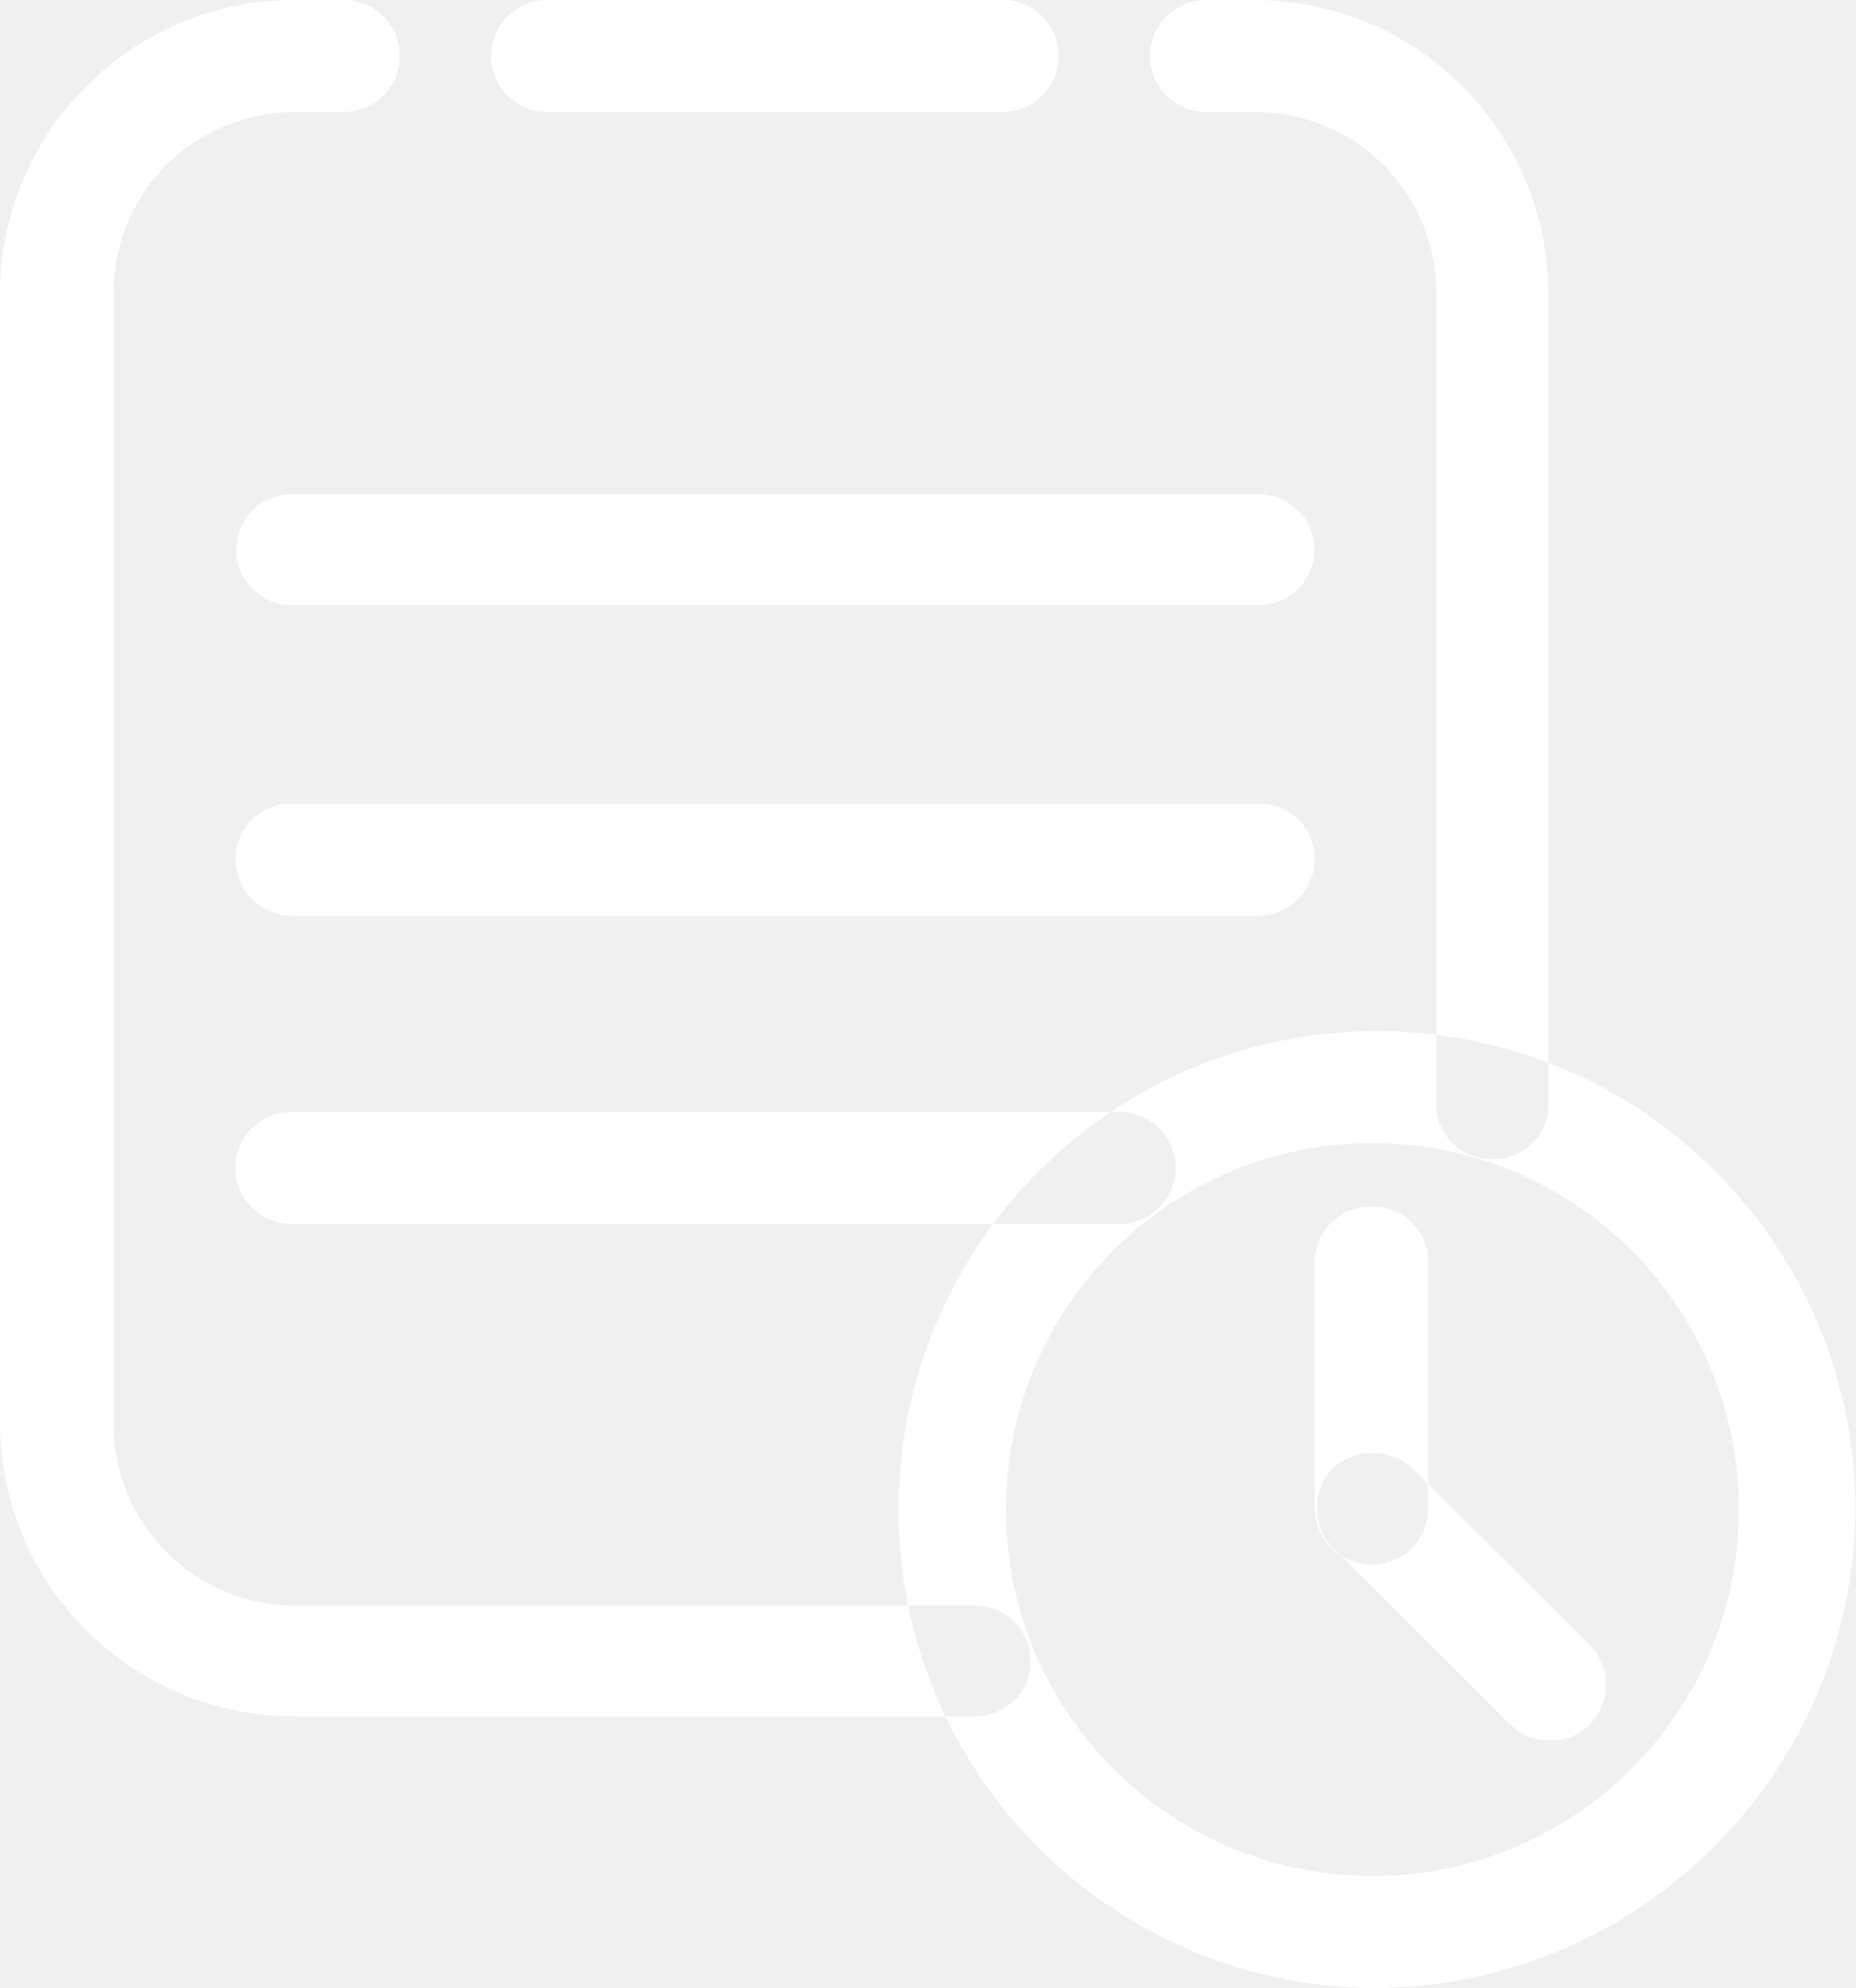
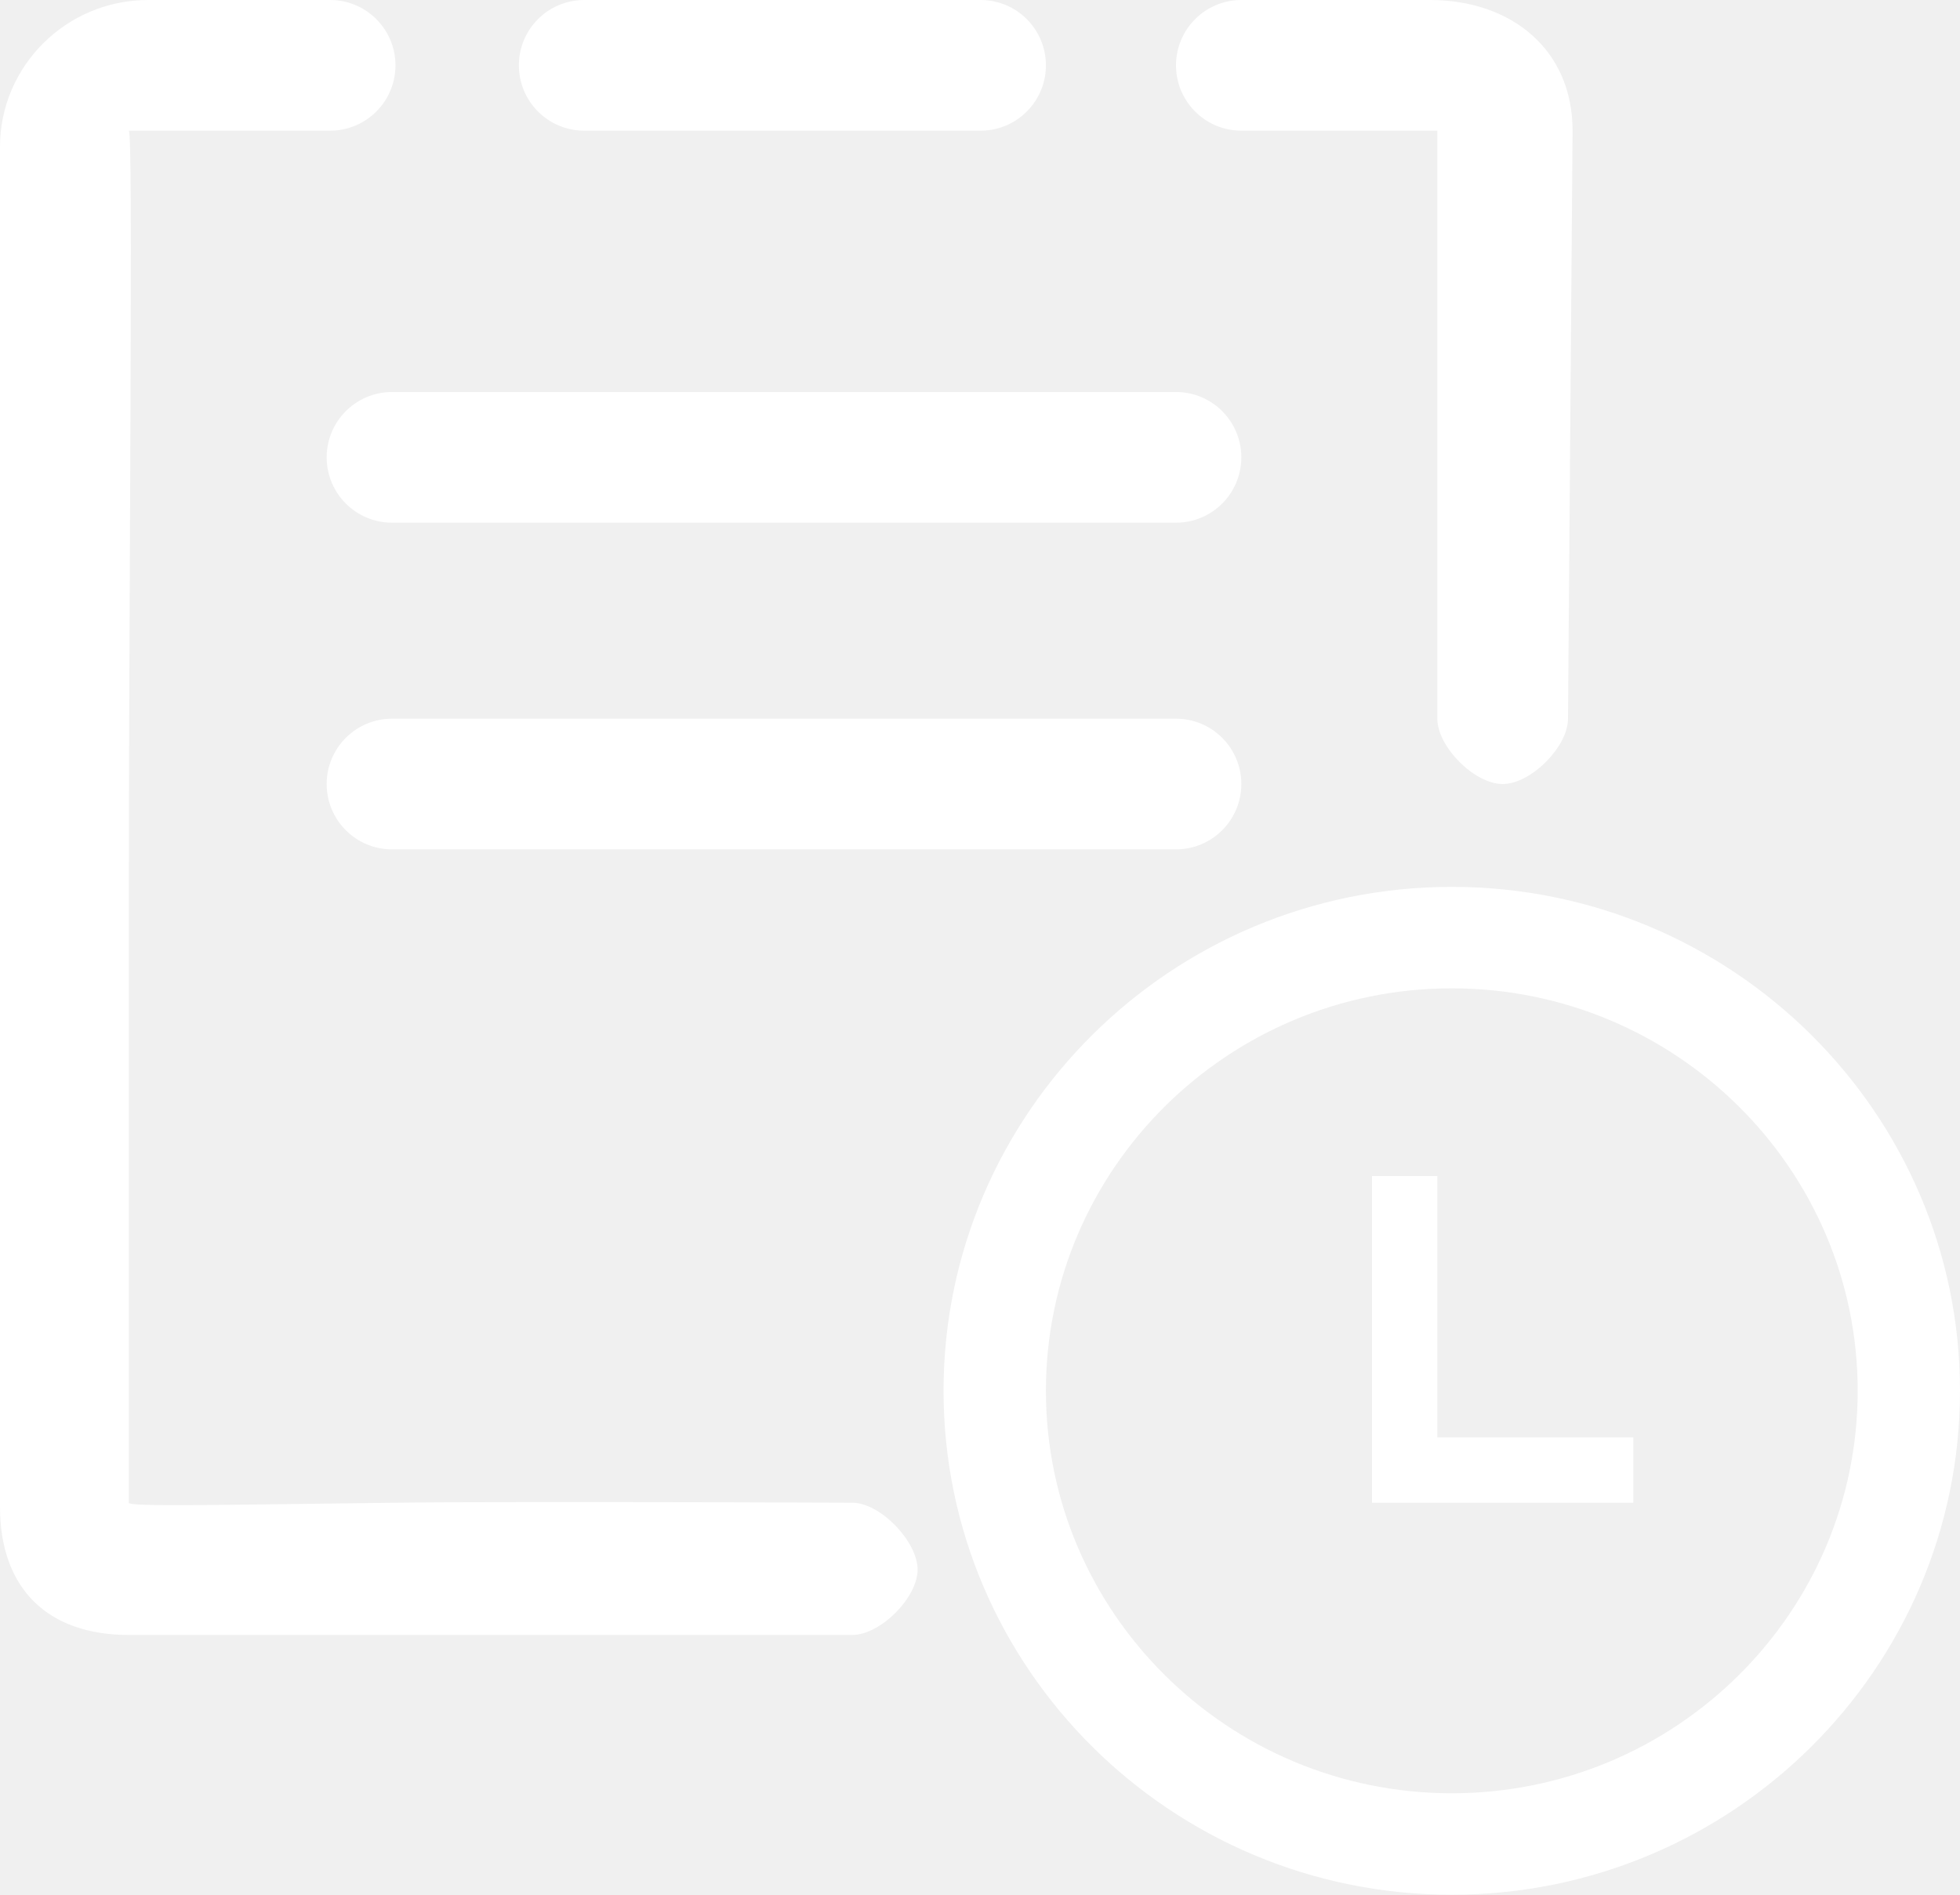
- <svg xmlns="http://www.w3.org/2000/svg" width="28" height="30" viewBox="0 0 28 30">
-   <defs>
-     <style>
-       .cls-1 {
-         fill: #fff;
-         fill-rule: evenodd;
-       }
-     </style>
-   </defs>
-   <path id="形状_28" data-name="形状 28" class="cls-1" d="M401.71,1025a7.22,7.22,0,1,1,7.29-7.24,7.283,7.283,0,0,1-7.29,7.24h0Zm0-12.75a5.53,5.53,0,1,0,0,11.06,5.53,5.53,0,1,0,0-11.06h0Zm0,6.36a0.858,0.858,0,0,1-.869-0.85v-3.72a0.835,0.835,0,0,1,.869-0.83,0.826,0.826,0,0,1,.843.83v3.72a0.85,0.85,0,0,1-.843.85h0Zm2.679,2.65a0.792,0.792,0,0,1-.6-0.24l-2.68-2.67a0.871,0.871,0,0,1,0-1.19,0.9,0.9,0,0,1,1.209,0l2.679,2.67a0.869,0.869,0,0,1,0,1.19,0.8,0.8,0,0,1-.606.24h0Zm-8.714-.36h-10.21a4.439,4.439,0,0,1-4.465-4.38V999.408A4.443,4.443,0,0,1,385.465,995h0.722a0.845,0.845,0,0,1,0,1.69h-0.722a2.733,2.733,0,0,0-2.753,2.718v17.112a2.747,2.747,0,0,0,2.753,2.71h10.21a0.836,0.836,0,1,1,0,1.67h0Zm7.845-8.41a0.82,0.82,0,0,1-.843-0.83V999.408a2.733,2.733,0,0,0-2.752-2.718H399.2a0.845,0.845,0,0,1,0-1.69h0.723a4.439,4.439,0,0,1,4.443,4.408v12.252a0.82,0.82,0,0,1-.844.83h0Zm-7.385-15.8h-6.881a0.845,0.845,0,0,1,0-1.69h6.878a0.845,0.845,0,0,1,0,1.69h0Zm3.863,7.44H385.4a0.835,0.835,0,1,1,0-1.67H400a0.835,0.835,0,1,1,0,1.67h0Zm0,4.69H385.4a0.851,0.851,0,0,1-.843-0.86,0.82,0.82,0,0,1,.843-0.83H400a0.833,0.833,0,0,1,.843.83,0.875,0.875,0,0,1-.843.86h0Zm-2.1,4.65h-12.5a0.845,0.845,0,0,1,0-1.69h12.5a0.845,0.845,0,1,1,0,1.69h0Zm0,0" transform="translate(-381 -995)" />
+ <svg xmlns="http://www.w3.org/2000/svg" width="30px" height="29px" viewBox="0 0 30 29" version="1.1">
+   <defs />
+   <g id="Artboard" stroke="none" stroke-width="1" fill="none" fill-rule="evenodd" transform="translate(-380, -995)">
+     <g id="纳税申报" fill="#FFFFFF">
+       <g id="01-拷贝-5" transform="translate(344, 959)">
+         <g id="文字" transform="translate(36, 17)">
+           <path d="M6.053,20 L6.053,20 C6.053,20.552 5.605,21 5.053,21 L1.971,21 C2.043,21 1.971,27.849 1.971,33.184 C1.971,34.877 1.971,37.815 1.971,42 C1.971,42.065 3.358,42.032 6.053,42 C7.23,41.986 9.56,41.986 13.044,42 C13.476,42 14.045,42.595 14.045,43.024 C14.045,43.453 13.476,44.024 13.044,44.024 L1.971,44.024 C0.72,44.024 0,43.305 0,42.065 L0,21.248 C0,20.009 1.017,19 2.268,19 L5.053,19 C5.605,19 6.053,19.448 6.053,20 Z M19,19 L21.885,19 C23.136,19 24.07,19.76 24.07,21 L24,30 C24,30.429 23.433,31 23,31 C22.568,31 22,30.429 22,30 L22,21 C21,21 20,21 19,21 L19,21 C18.448,21 18,20.552 18,20 L18,20 C18,19.448 18.448,19 19,19 Z M25,41 L25,42 L21,42 L21,37 L22,37 L22,41 L25,41 Z M14.442,40.287 C14.442,36.034 17.932,32.574 22.221,32.574 C26.511,32.574 30,36.034 30,40.287 C30,44.54 26.511,48 22.221,48 C17.932,48 14.442,44.54 14.442,40.287 Z M16.009,40.287 C16.009,43.684 18.796,46.447 22.221,46.447 C25.647,46.447 28.434,43.684 28.434,40.287 C28.434,36.89 25.647,34.127 22.221,34.127 C18.796,34.127 16.009,36.89 16.009,40.287 Z M6,25 L18,25 C18.552,25 19,25.448 19,26 C19,26.552 18.552,27 18,27 L6,27 C5.448,27 5,26.552 5,26 C5,25.448 5.448,25 6,25 Z M6,30 L18,30 C18.552,30 19,30.448 19,31 C19,31.552 18.552,32 18,32 L6,32 C5.448,32 5,31.552 5,31 C5,30.448 5.448,30 6,30 Z M8.942,19 L15.009,19 C15.561,19 16.009,19.448 16.009,20 C16.009,20.552 15.561,21 15.009,21 L8.942,21 C8.389,21 7.942,20.552 7.942,20 C7.942,19.448 8.389,19 8.942,19 Z" id="Combined-Shape" />
+         </g>
+       </g>
+     </g>
+   </g>
</svg>
